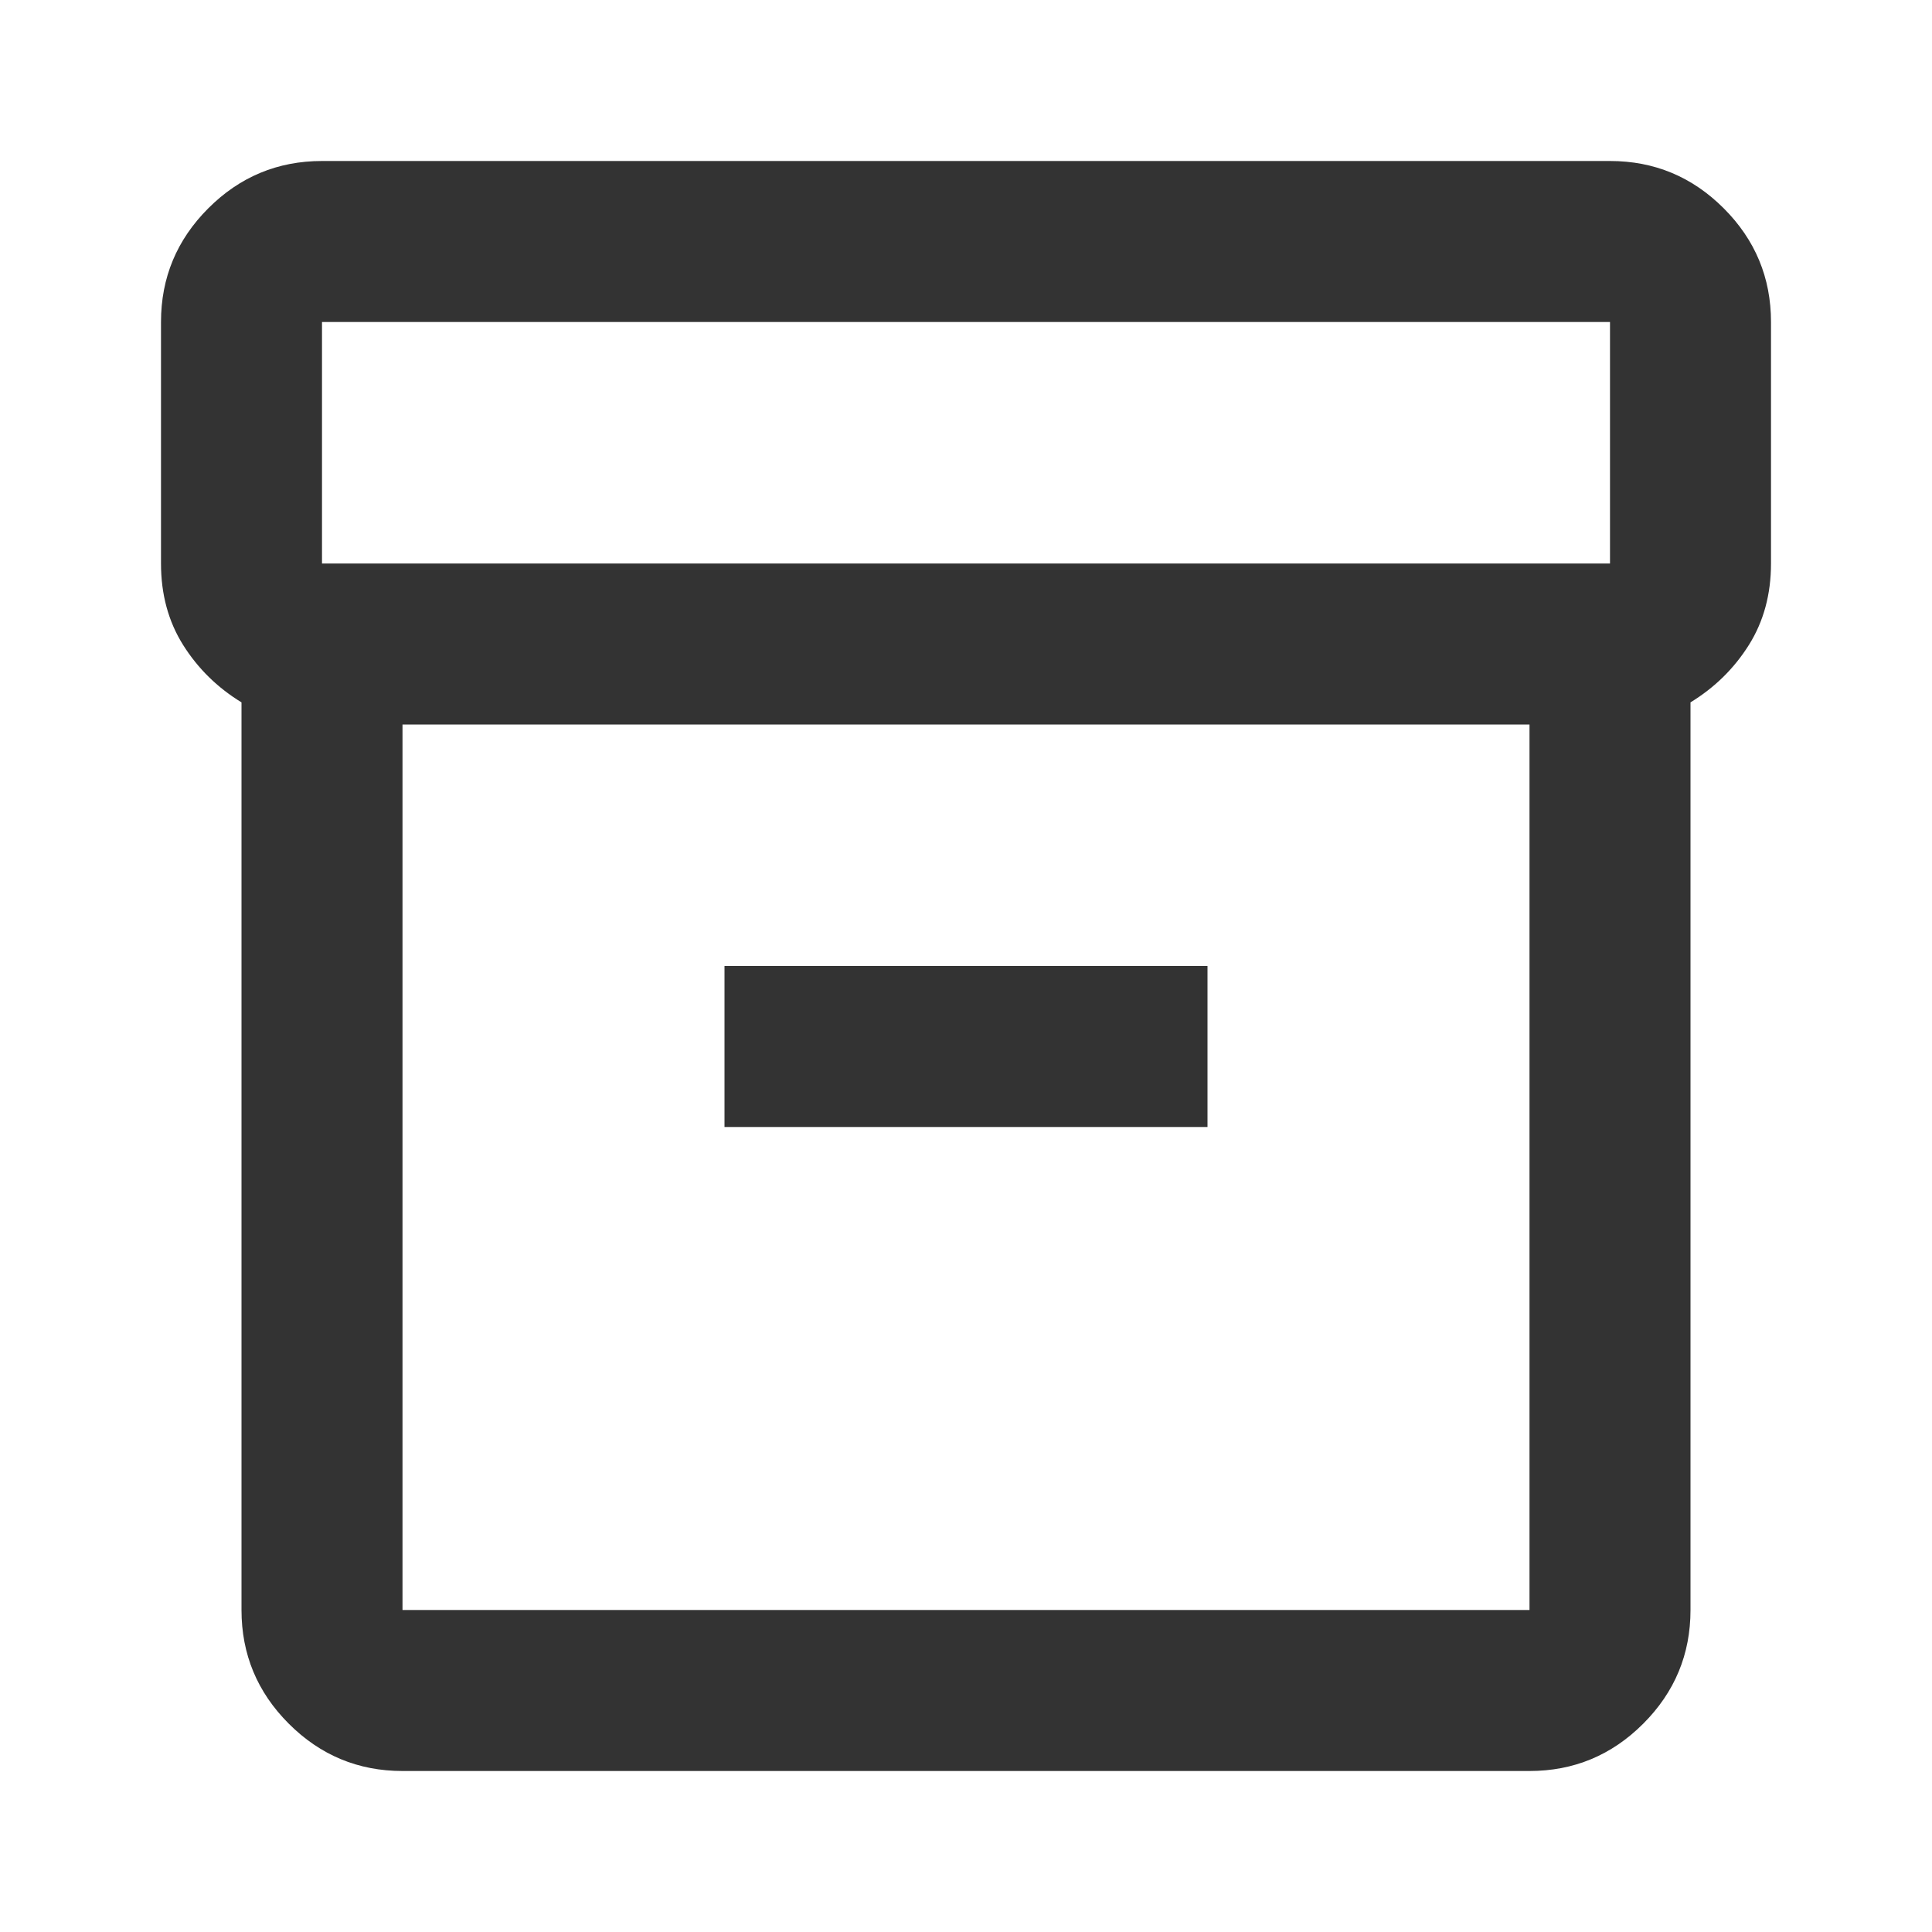
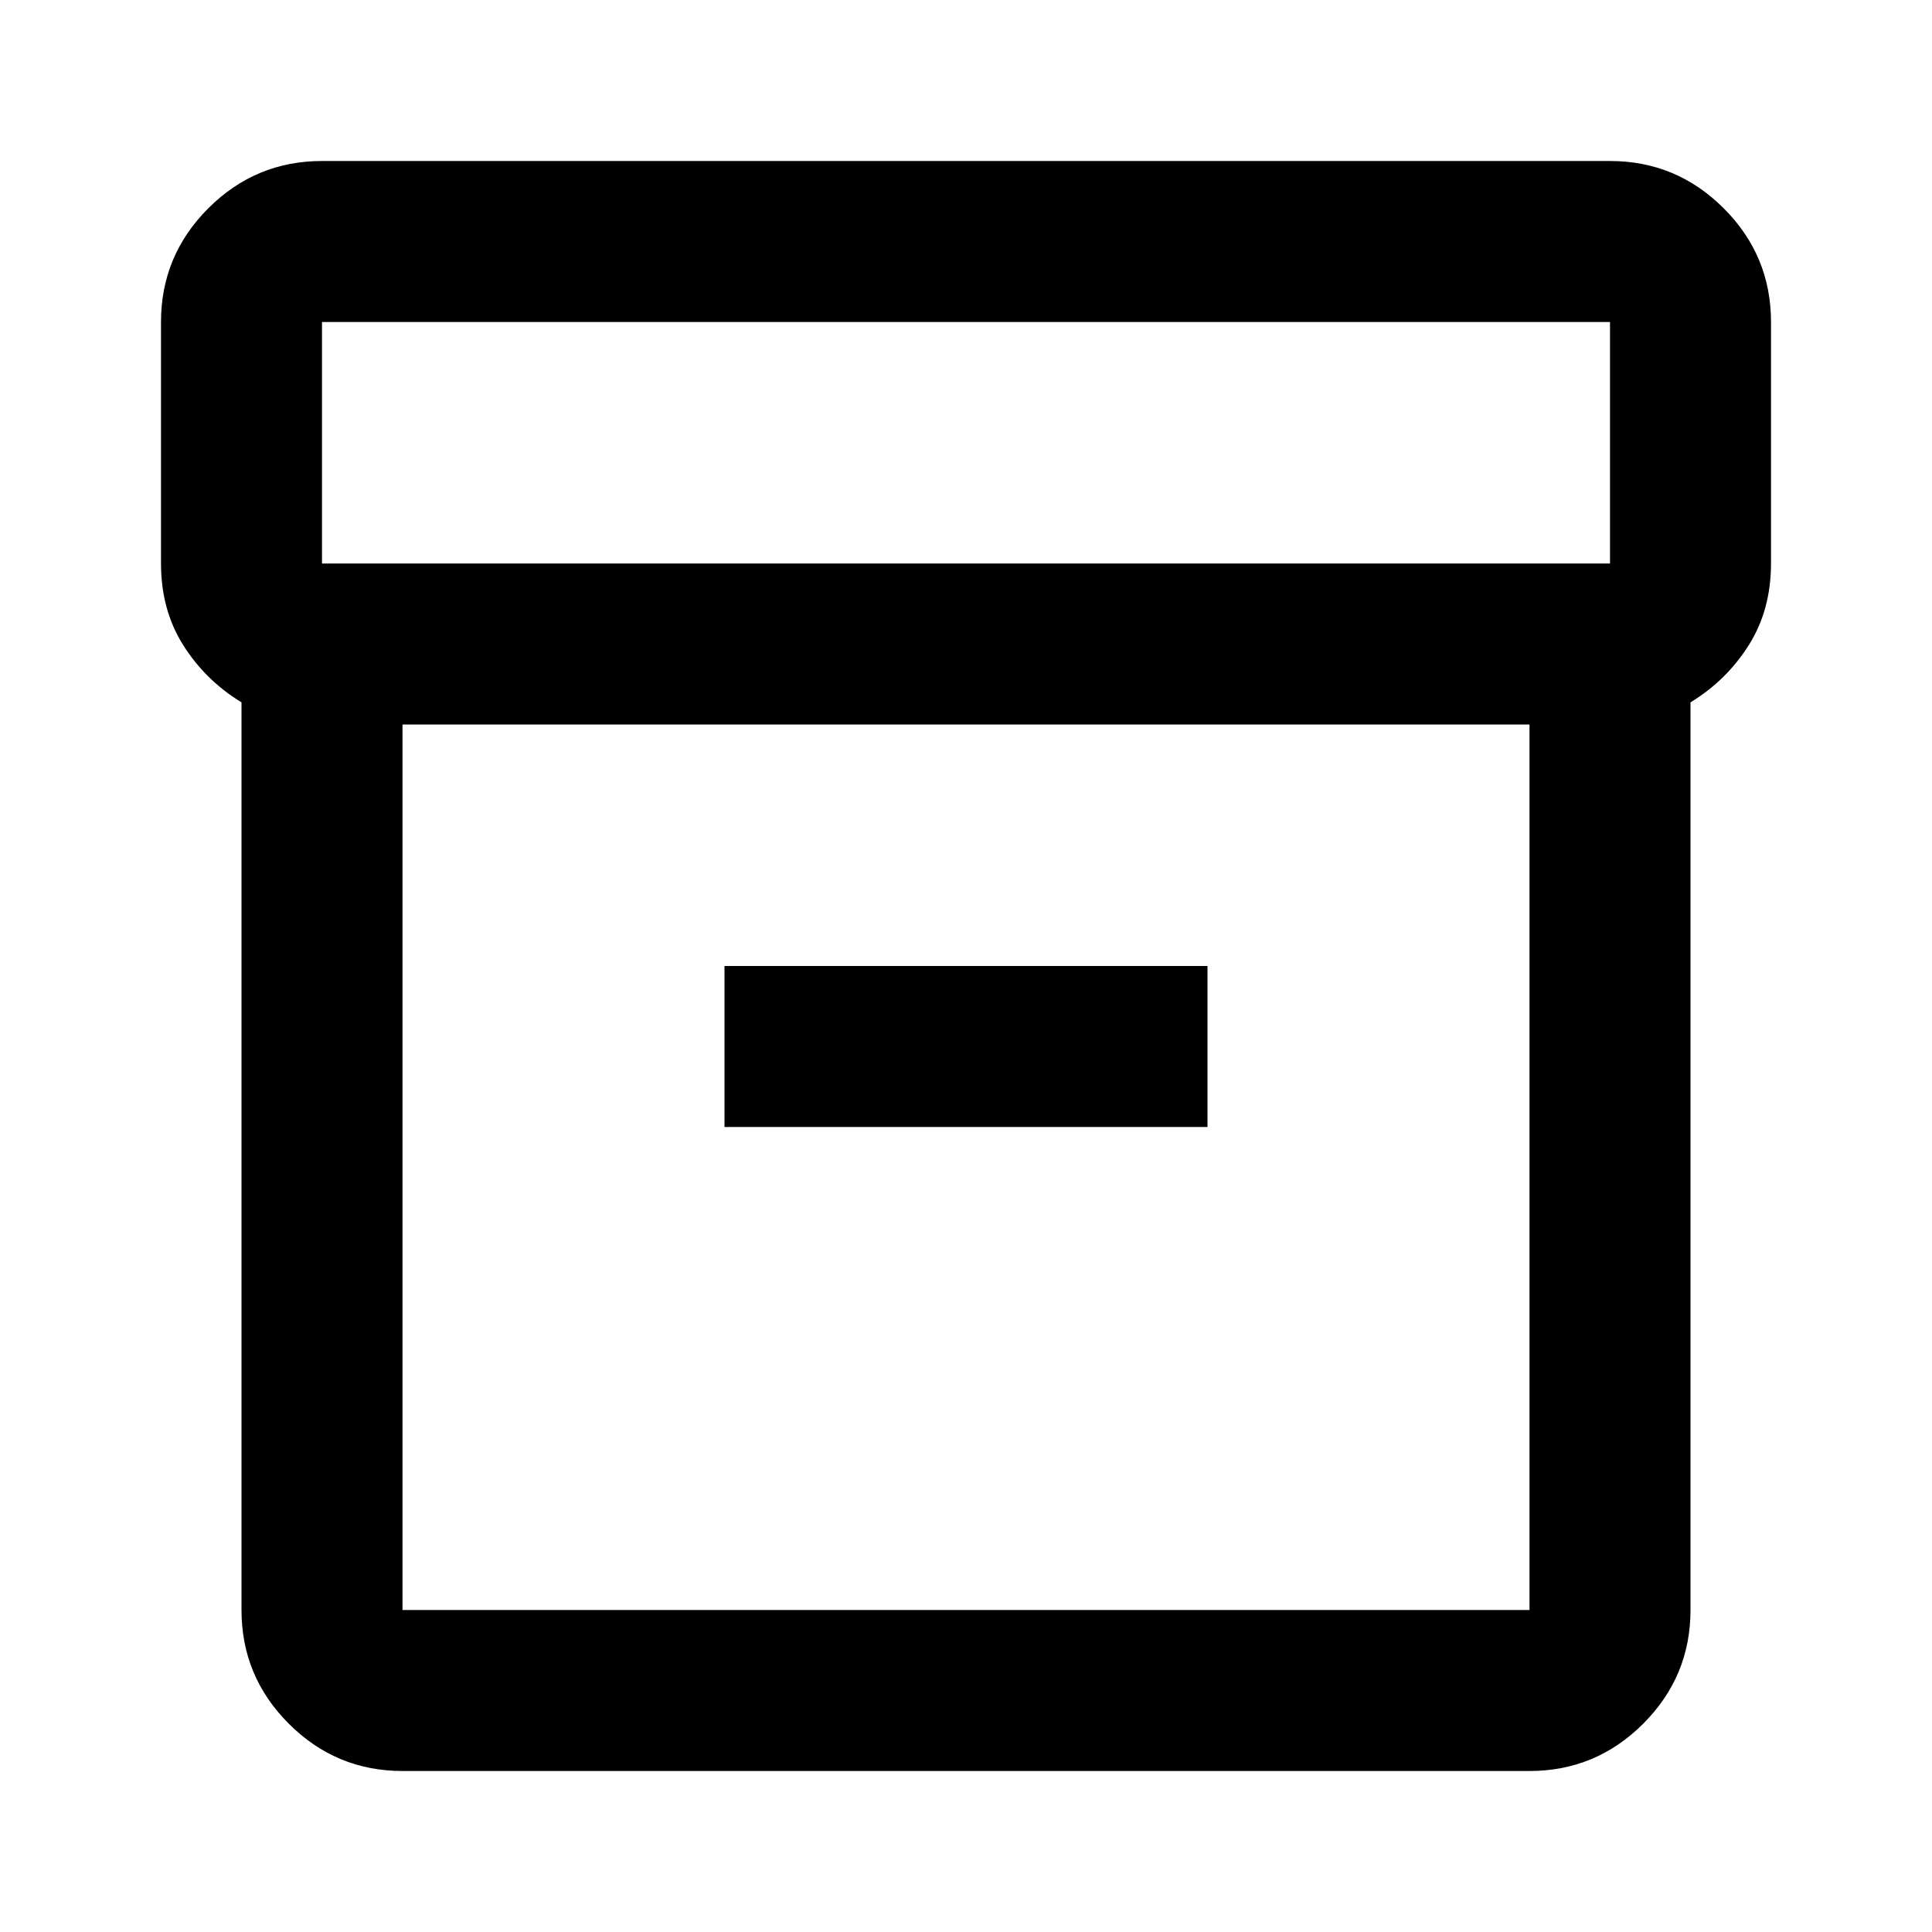
- <svg xmlns="http://www.w3.org/2000/svg" height="24px" viewBox="0 -960 960 960" width="24px" fill="#333">
+ <svg xmlns="http://www.w3.org/2000/svg" height="24px" viewBox="0 -960 960 960" width="24px" fill="currentColor">
  <path d="M200-80q-33 0-56.5-23.5T120-160v-451q-18-11-29-28.5T80-680v-120q0-33 23.5-56.5T160-880h640q33 0 56.5 23.5T880-800v120q0 23-11 40.5T840-611v451q0 33-23.5 56.5T760-80H200Zm0-520v440h560v-440H200Zm-40-80h640v-120H160v120Zm200 280h240v-80H360v80Zm120 20Z" />
</svg>
